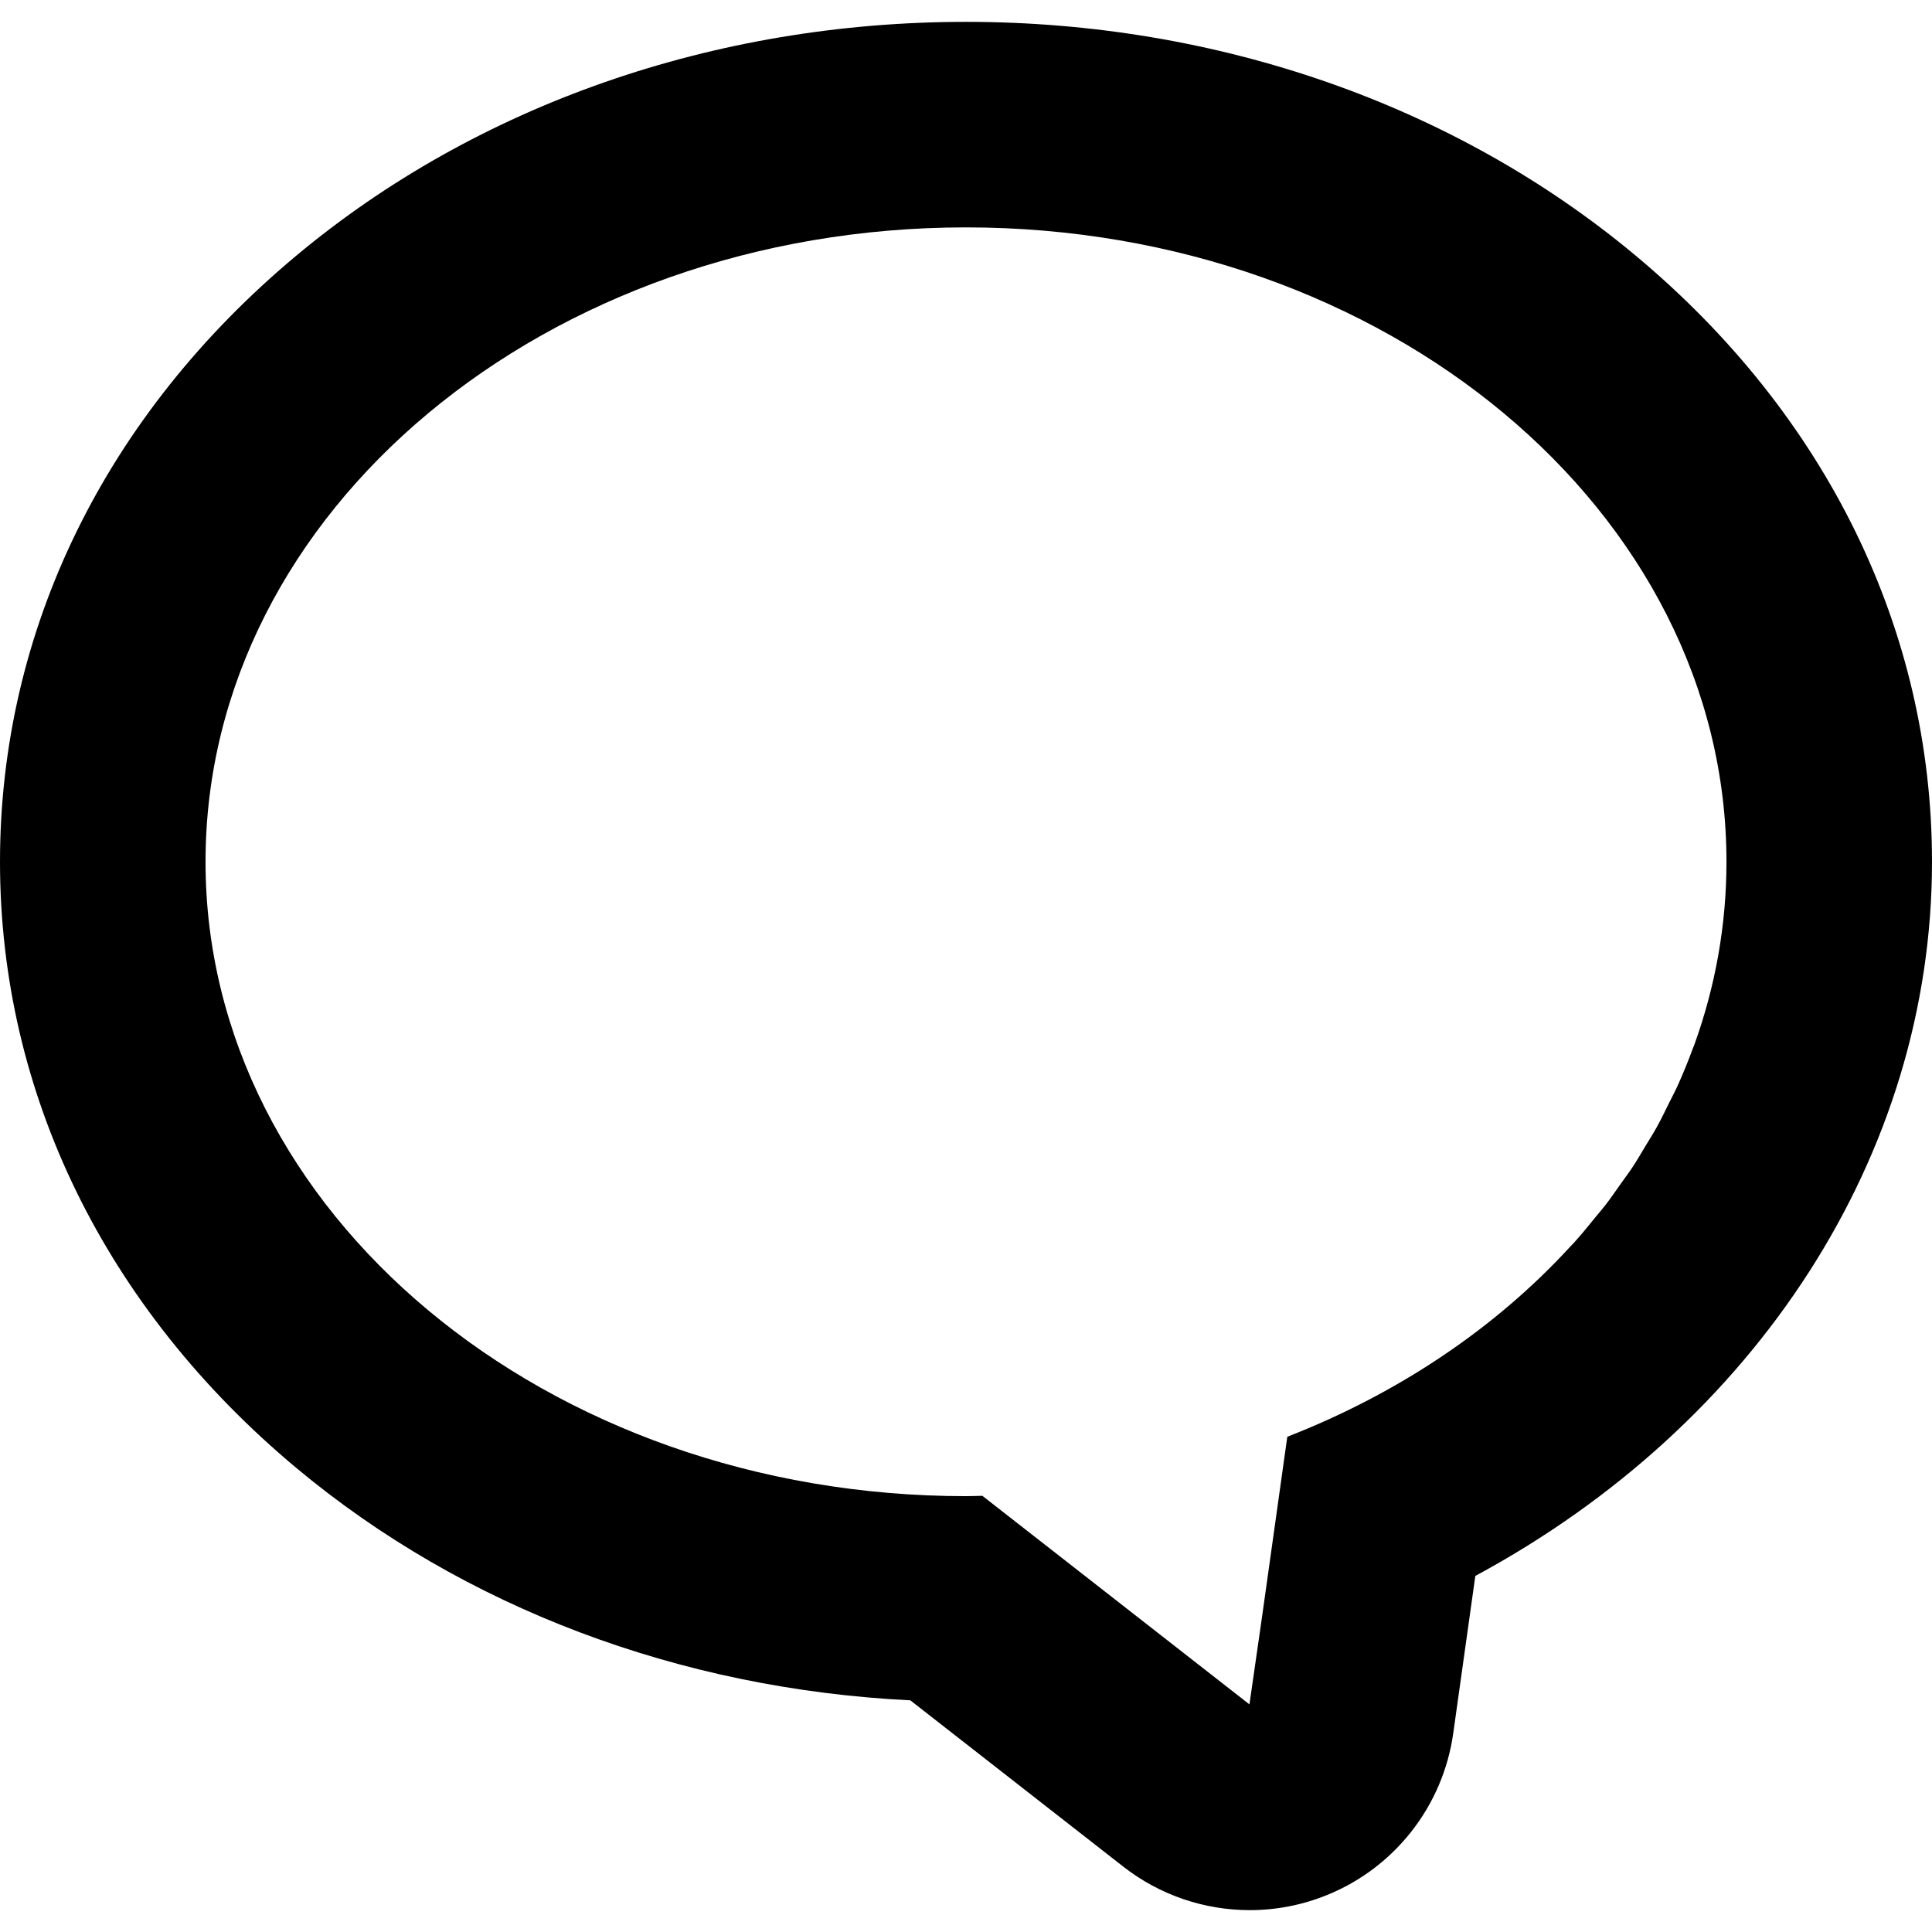
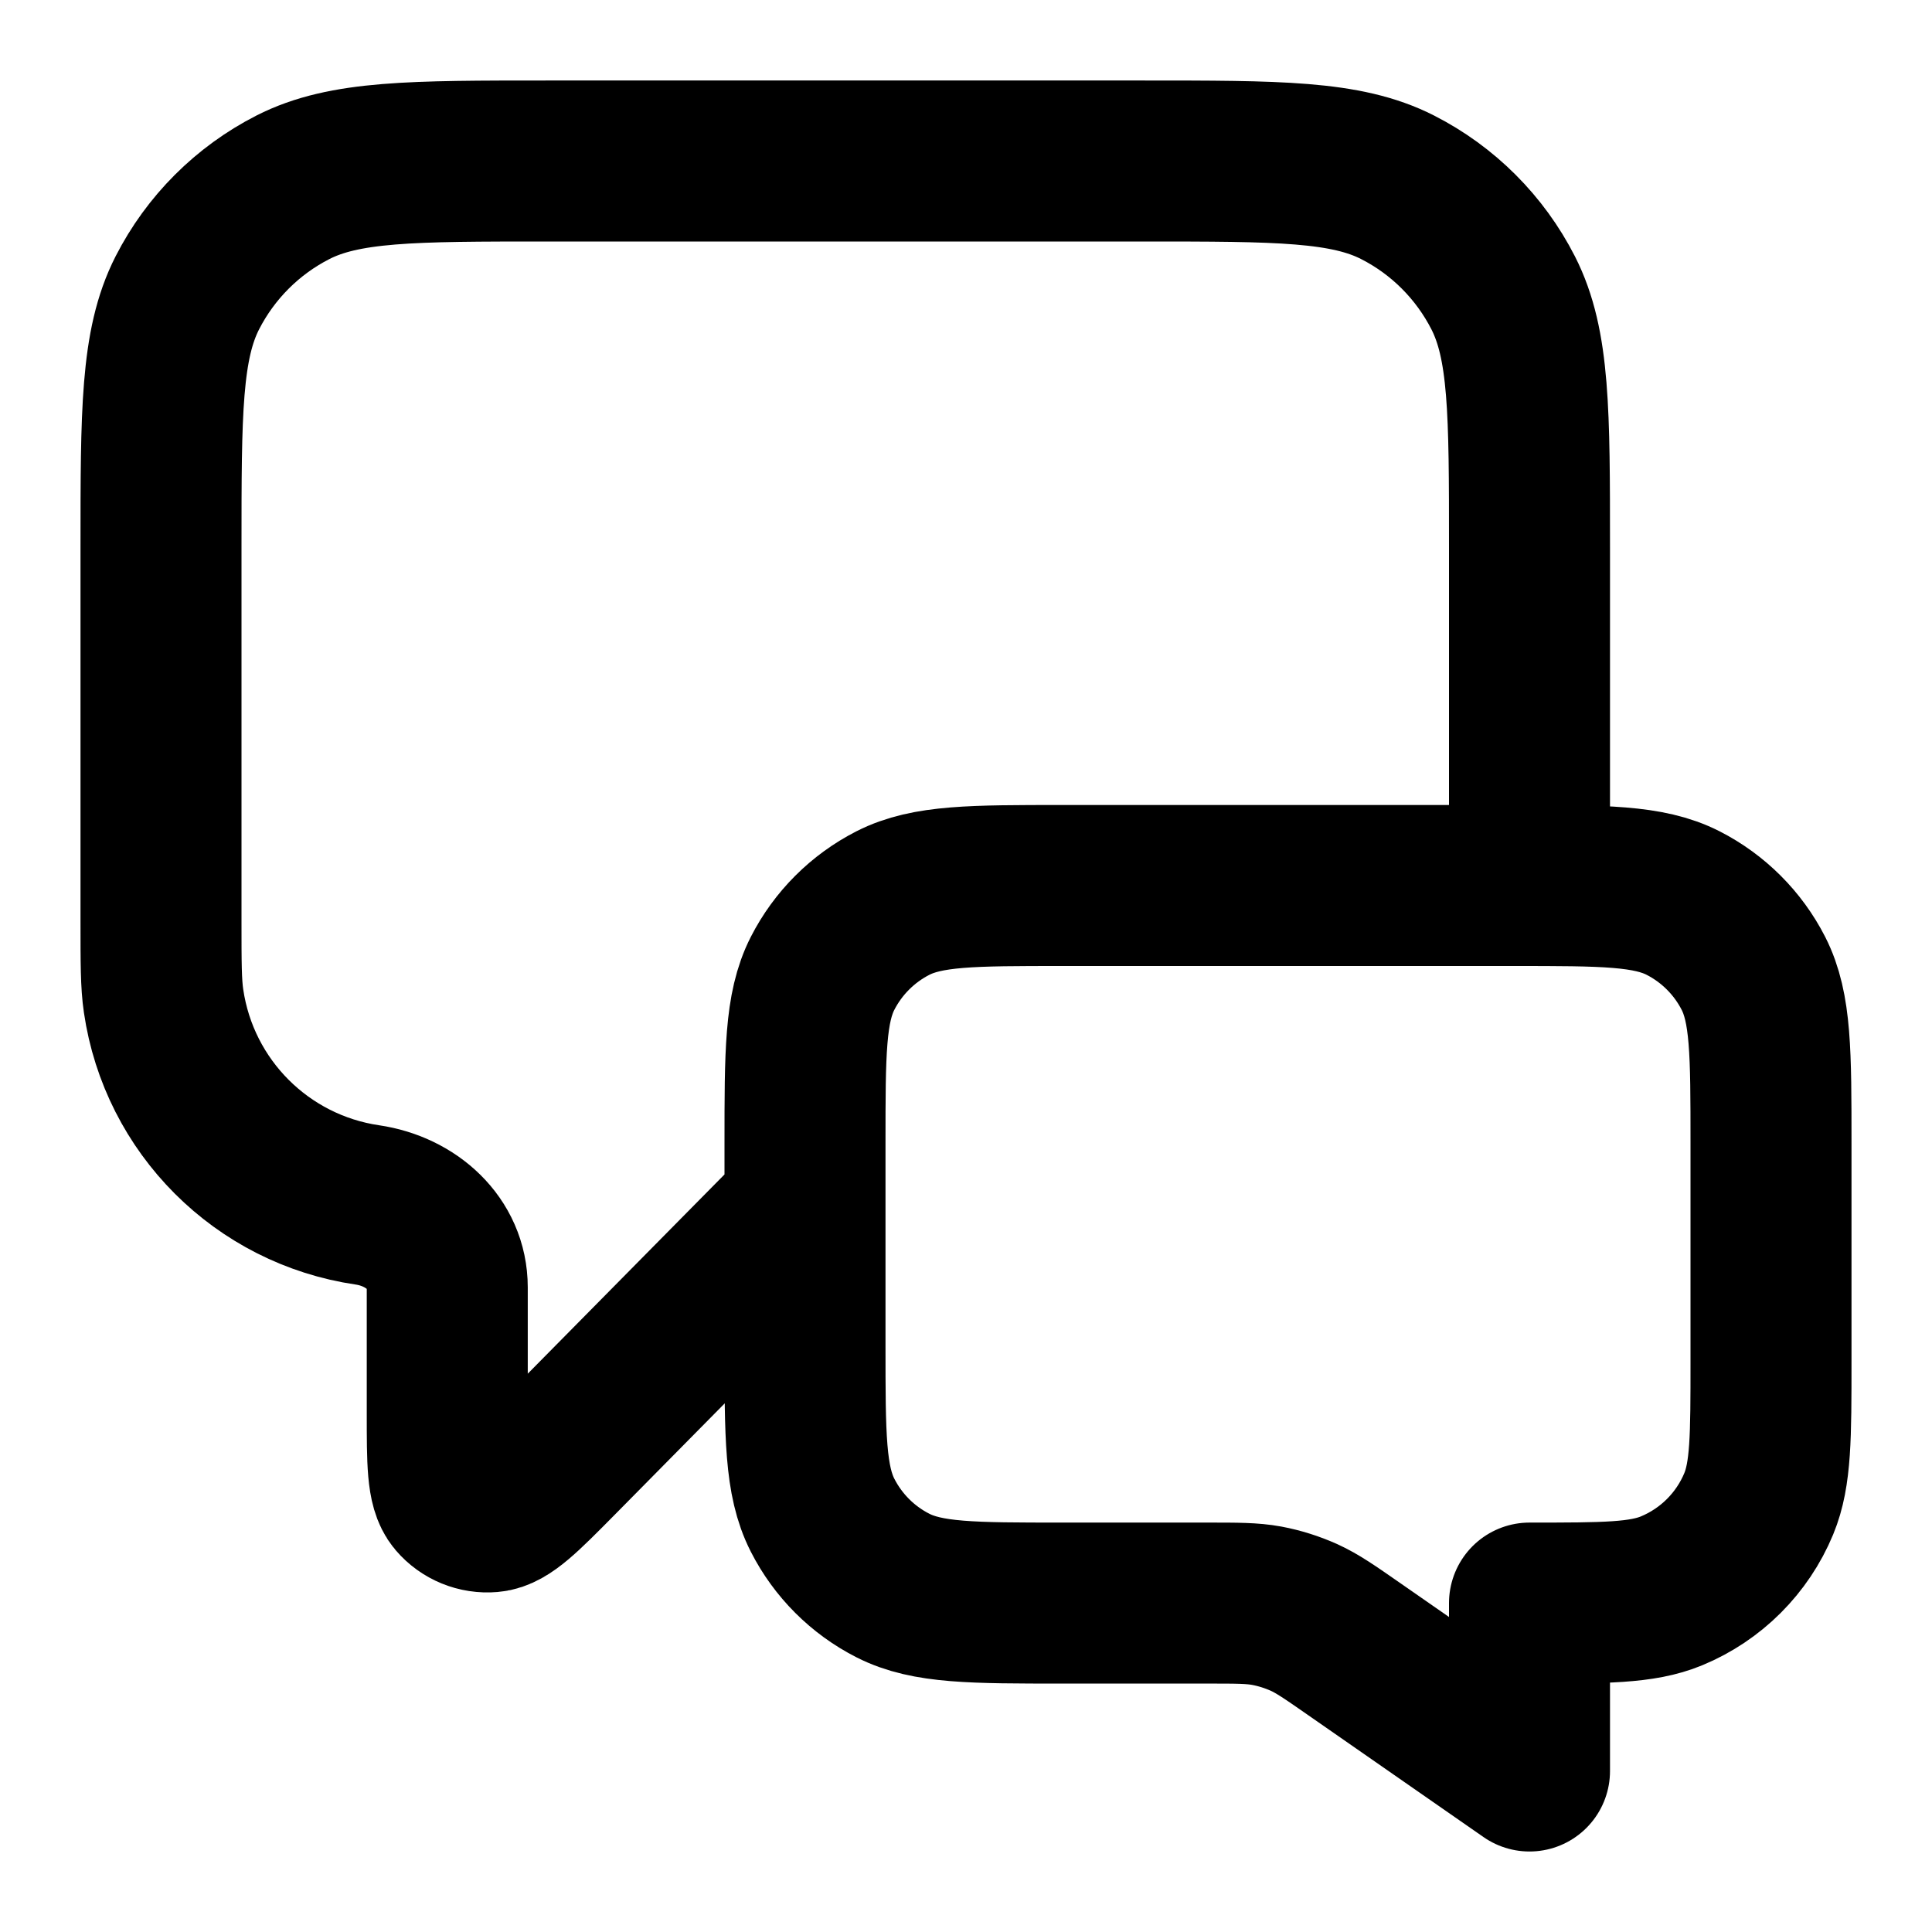
- <svg xmlns="http://www.w3.org/2000/svg" version="1.1" fill="currentColor" id="_x31_0" x="0px" y="0px" viewBox="0 0 512 512" style="width: 256px; height: 256px; opacity: 1;" xml:space="preserve">
-   <g>
-     <path class="st0" d="M433.394,67.679C385.558,27.774,322.558,5.793,256,5.793c-66.558,0-129.558,21.981-177.394,61.886   C27.914,109.965,0,167.035,0,228.382c0,61.344,27.914,118.418,78.606,160.703c44.285,36.942,101.566,58.52,162.637,61.52   l56.426,44.062c9.73,7.602,21.566,11.539,33.527,11.539c6.89,0,13.821-1.305,20.41-3.973c18.043-7.29,30.82-23.657,33.523-42.926   l5.848-41.672C465.438,377.492,512,306.042,512,228.382C512,167.035,484.086,109.965,433.394,67.679z M448.668,277.726   c-1.25,3.402-2.614,6.762-4.11,10.066c-0.679,1.492-1.465,2.942-2.195,4.414c-1.05,2.133-2.074,4.277-3.226,6.367   c-0.977,1.769-2.078,3.488-3.129,5.23c-1.074,1.777-2.102,3.582-3.25,5.324c-1.031,1.566-2.172,3.078-3.262,4.617   c-1.34,1.891-2.641,3.801-4.066,5.641c-0.832,1.082-1.75,2.114-2.61,3.176c-1.843,2.266-3.679,4.535-5.648,6.718   c-0.367,0.41-0.774,0.797-1.145,1.203c-19.656,21.391-45.293,38.75-74.878,50.274l-6.645,47.359l-3.387,23.566l-70.781-55.277   c-1.45,0.027-2.883,0.094-4.336,0.094c-111.305,0-201.531-75.27-201.531-168.118c0-92.847,90.226-168.121,201.531-168.121   s201.531,75.274,201.531,168.121c0,16.84-2.973,33.098-8.496,48.434C448.922,277.125,448.782,277.422,448.668,277.726z" />
-   </g>
+ <svg xmlns="http://www.w3.org/2000/svg" viewBox="0 0 24 24" fill="none">
+   <path d="M10 15L6.925 18.114C6.496 18.548 6.281 18.765 6.097 18.78C5.937 18.794 5.78 18.73 5.676 18.608C5.556 18.467 5.556 18.162 5.556 17.552V15.992C5.556 15.444 5.107 15.048 4.565 14.968V14.968C3.254 14.776 2.224 13.746 2.032 12.435C2 12.219 2 11.96 2 11.444V6.8C2 5.12 2 4.28 2.327 3.638C2.615 3.074 3.074 2.615 3.638 2.327C4.28 2 5.12 2 6.8 2H14.2C15.88 2 16.72 2 17.362 2.327C17.927 2.615 18.385 3.074 18.673 3.638C19 4.28 19 5.12 19 6.8V11M19 22L16.824 20.487C16.518 20.274 16.365 20.168 16.198 20.092C16.05 20.026 15.895 19.977 15.736 19.947C15.556 19.914 15.37 19.914 14.997 19.914H13.2C12.08 19.914 11.52 19.914 11.092 19.696C10.716 19.505 10.41 19.199 10.218 18.822C10 18.394 10 17.834 10 16.714V14.2C10 13.08 10 12.52 10.218 12.092C10.41 11.716 10.716 11.41 11.092 11.218C11.52 11 12.08 11 13.2 11H18.8C19.92 11 20.48 11 20.908 11.218C21.284 11.41 21.59 11.716 21.782 12.092C22 12.52 22 13.08 22 14.2V16.914C22 17.846 22 18.312 21.848 18.68C21.645 19.17 21.255 19.559 20.765 19.762C20.398 19.914 19.932 19.914 19 19.914V22Z" stroke="currentColor" stroke-width="2" stroke-linecap="round" stroke-linejoin="round" />
</svg>
